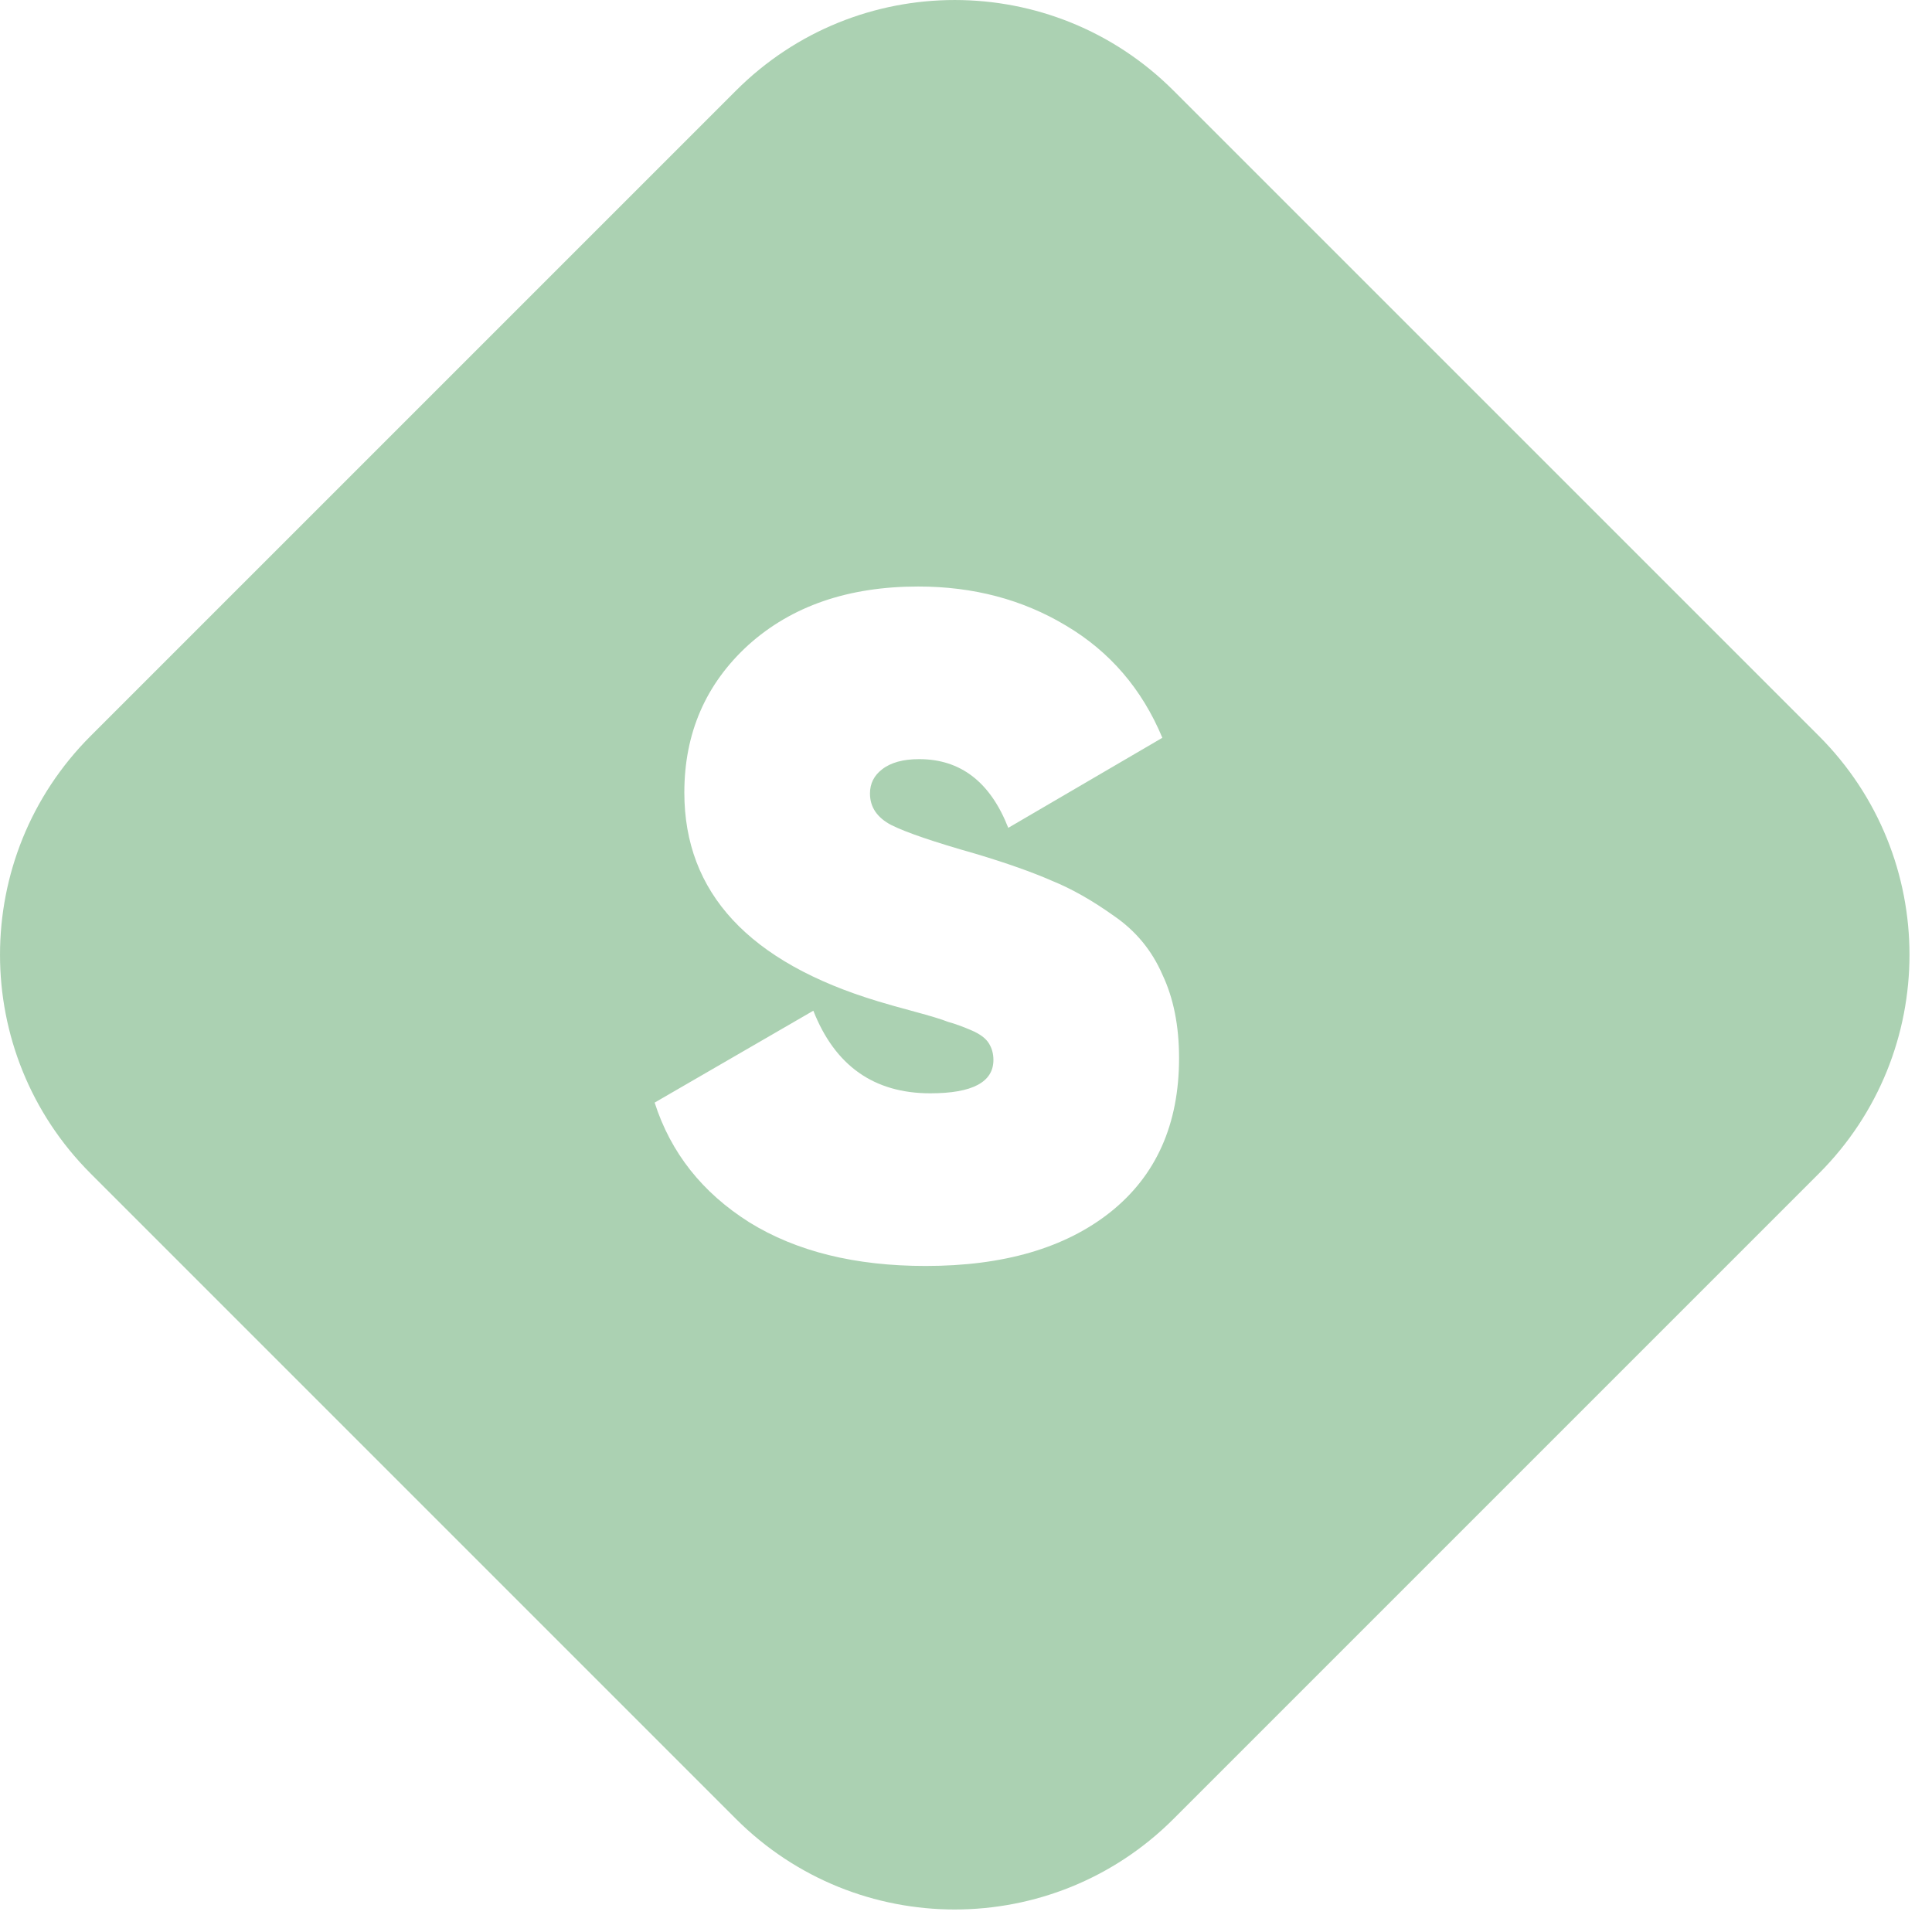
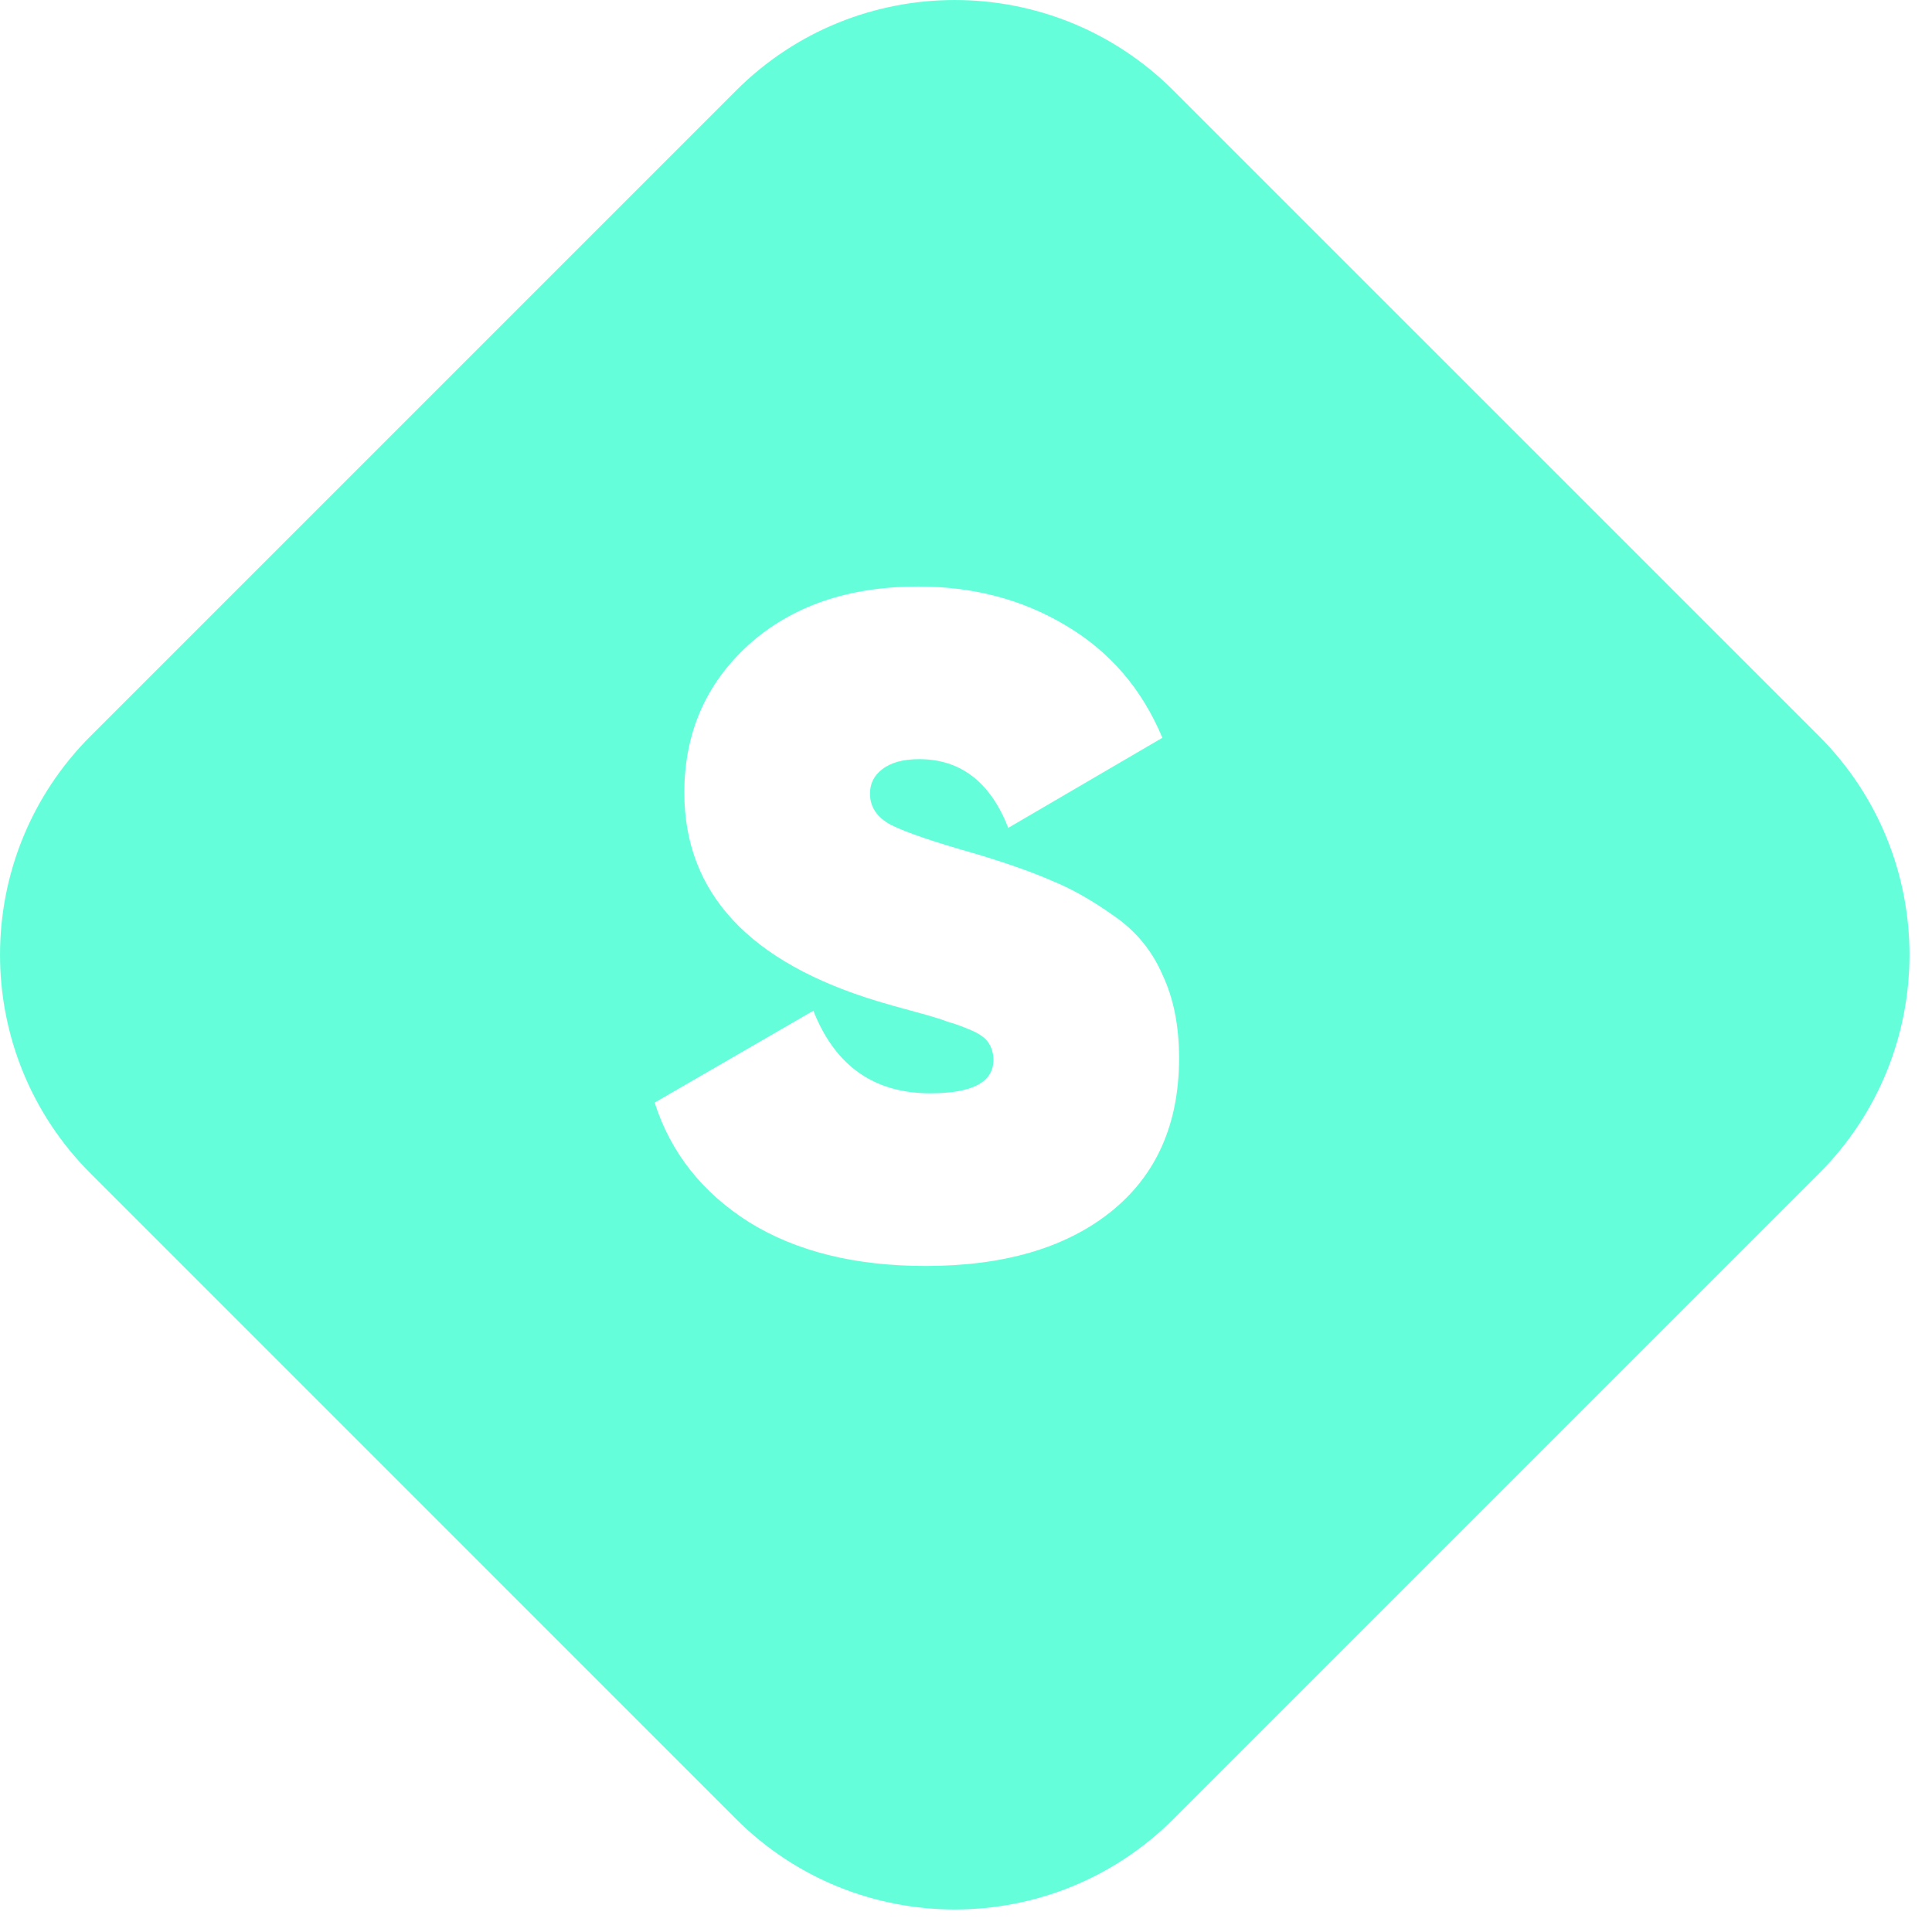
<svg xmlns="http://www.w3.org/2000/svg" width="57" height="57" viewBox="0 0 57 57" fill="none">
-   <path fill-rule="evenodd" clip-rule="evenodd" d="M34.623 2.674C31.058 -0.891 25.278 -0.891 21.713 2.674L2.674 21.713C-0.891 25.278 -0.891 31.058 2.674 34.623L21.713 53.663C25.278 57.227 31.058 57.227 34.623 53.663L53.663 34.623C57.227 31.058 57.227 25.278 53.663 21.713L34.623 2.674ZM22.107 36.062C23.494 36.921 25.229 37.35 27.31 37.35C29.61 37.35 31.427 36.82 32.76 35.761C34.111 34.684 34.786 33.169 34.786 31.215C34.786 30.266 34.622 29.444 34.293 28.751C33.983 28.039 33.508 27.464 32.869 27.025C32.23 26.569 31.619 26.222 31.034 25.985C30.45 25.729 29.702 25.465 28.789 25.191C27.566 24.844 26.735 24.561 26.297 24.342C25.877 24.123 25.667 23.812 25.667 23.411C25.667 23.119 25.786 22.881 26.023 22.699C26.279 22.498 26.644 22.397 27.118 22.397C28.341 22.397 29.218 23.073 29.747 24.424L34.293 21.767C33.691 20.325 32.741 19.221 31.445 18.454C30.167 17.687 28.716 17.304 27.091 17.304C25.028 17.304 23.358 17.879 22.079 19.029C20.82 20.179 20.19 21.631 20.19 23.383C20.19 26.341 22.098 28.395 25.913 29.545C26.151 29.618 26.507 29.718 26.981 29.846C27.456 29.974 27.785 30.074 27.967 30.147C28.168 30.202 28.396 30.284 28.652 30.394C28.907 30.503 29.081 30.631 29.172 30.777C29.264 30.923 29.309 31.087 29.309 31.27C29.309 31.927 28.688 32.256 27.447 32.256C25.786 32.256 24.635 31.444 23.996 29.819L19.314 32.53C19.788 34.009 20.719 35.186 22.107 36.062Z" fill="#ABD1B2" />
+   <path fill-rule="evenodd" clip-rule="evenodd" d="M34.623 2.674C31.058 -0.891 25.278 -0.891 21.713 2.674L2.674 21.713C-0.891 25.278 -0.891 31.058 2.674 34.623L21.713 53.663C25.278 57.227 31.058 57.227 34.623 53.663L53.663 34.623C57.227 31.058 57.227 25.278 53.663 21.713L34.623 2.674ZM22.107 36.062C23.494 36.921 25.229 37.35 27.31 37.35C29.61 37.35 31.427 36.82 32.76 35.761C34.111 34.684 34.786 33.169 34.786 31.215C34.786 30.266 34.622 29.444 34.293 28.751C33.983 28.039 33.508 27.464 32.869 27.025C32.23 26.569 31.619 26.222 31.034 25.985C30.45 25.729 29.702 25.465 28.789 25.191C27.566 24.844 26.735 24.561 26.297 24.342C25.877 24.123 25.667 23.812 25.667 23.411C25.667 23.119 25.786 22.881 26.023 22.699C26.279 22.498 26.644 22.397 27.118 22.397C28.341 22.397 29.218 23.073 29.747 24.424L34.293 21.767C33.691 20.325 32.741 19.221 31.445 18.454C30.167 17.687 28.716 17.304 27.091 17.304C25.028 17.304 23.358 17.879 22.079 19.029C20.82 20.179 20.19 21.631 20.19 23.383C20.19 26.341 22.098 28.395 25.913 29.545C26.151 29.618 26.507 29.718 26.981 29.846C27.456 29.974 27.785 30.074 27.967 30.147C28.168 30.202 28.396 30.284 28.652 30.394C28.907 30.503 29.081 30.631 29.172 30.777C29.264 30.923 29.309 31.087 29.309 31.27C29.309 31.927 28.688 32.256 27.447 32.256C25.786 32.256 24.635 31.444 23.996 29.819L19.314 32.53C19.788 34.009 20.719 35.186 22.107 36.062Z" fill="#64FFDA" />
</svg>
